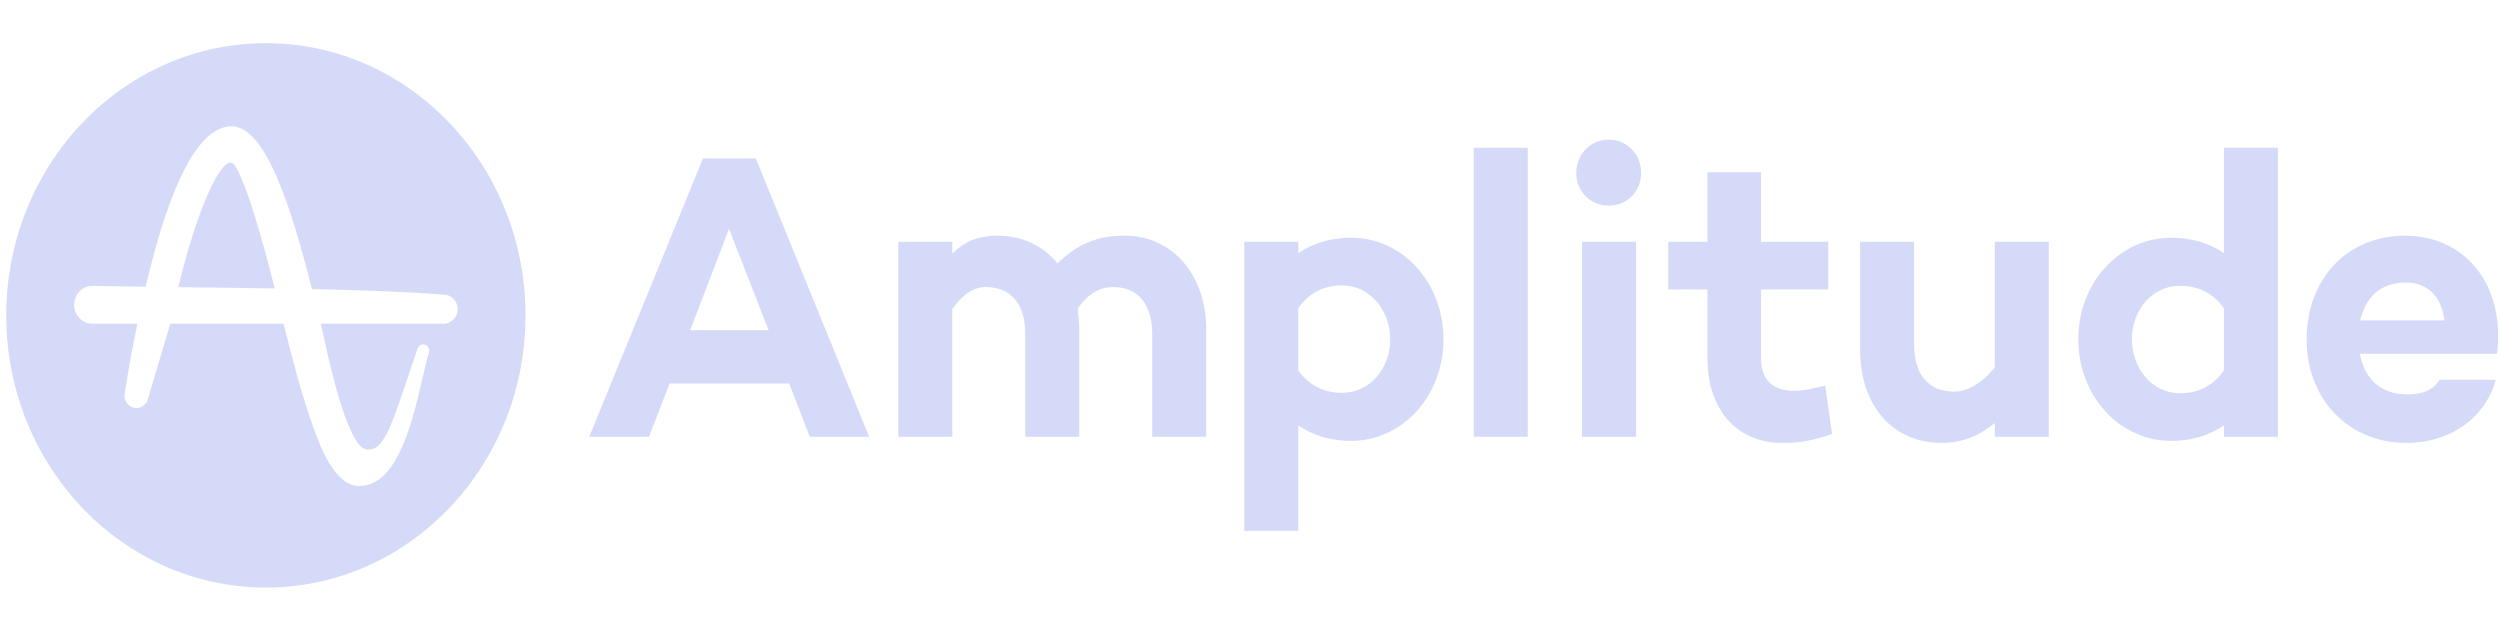
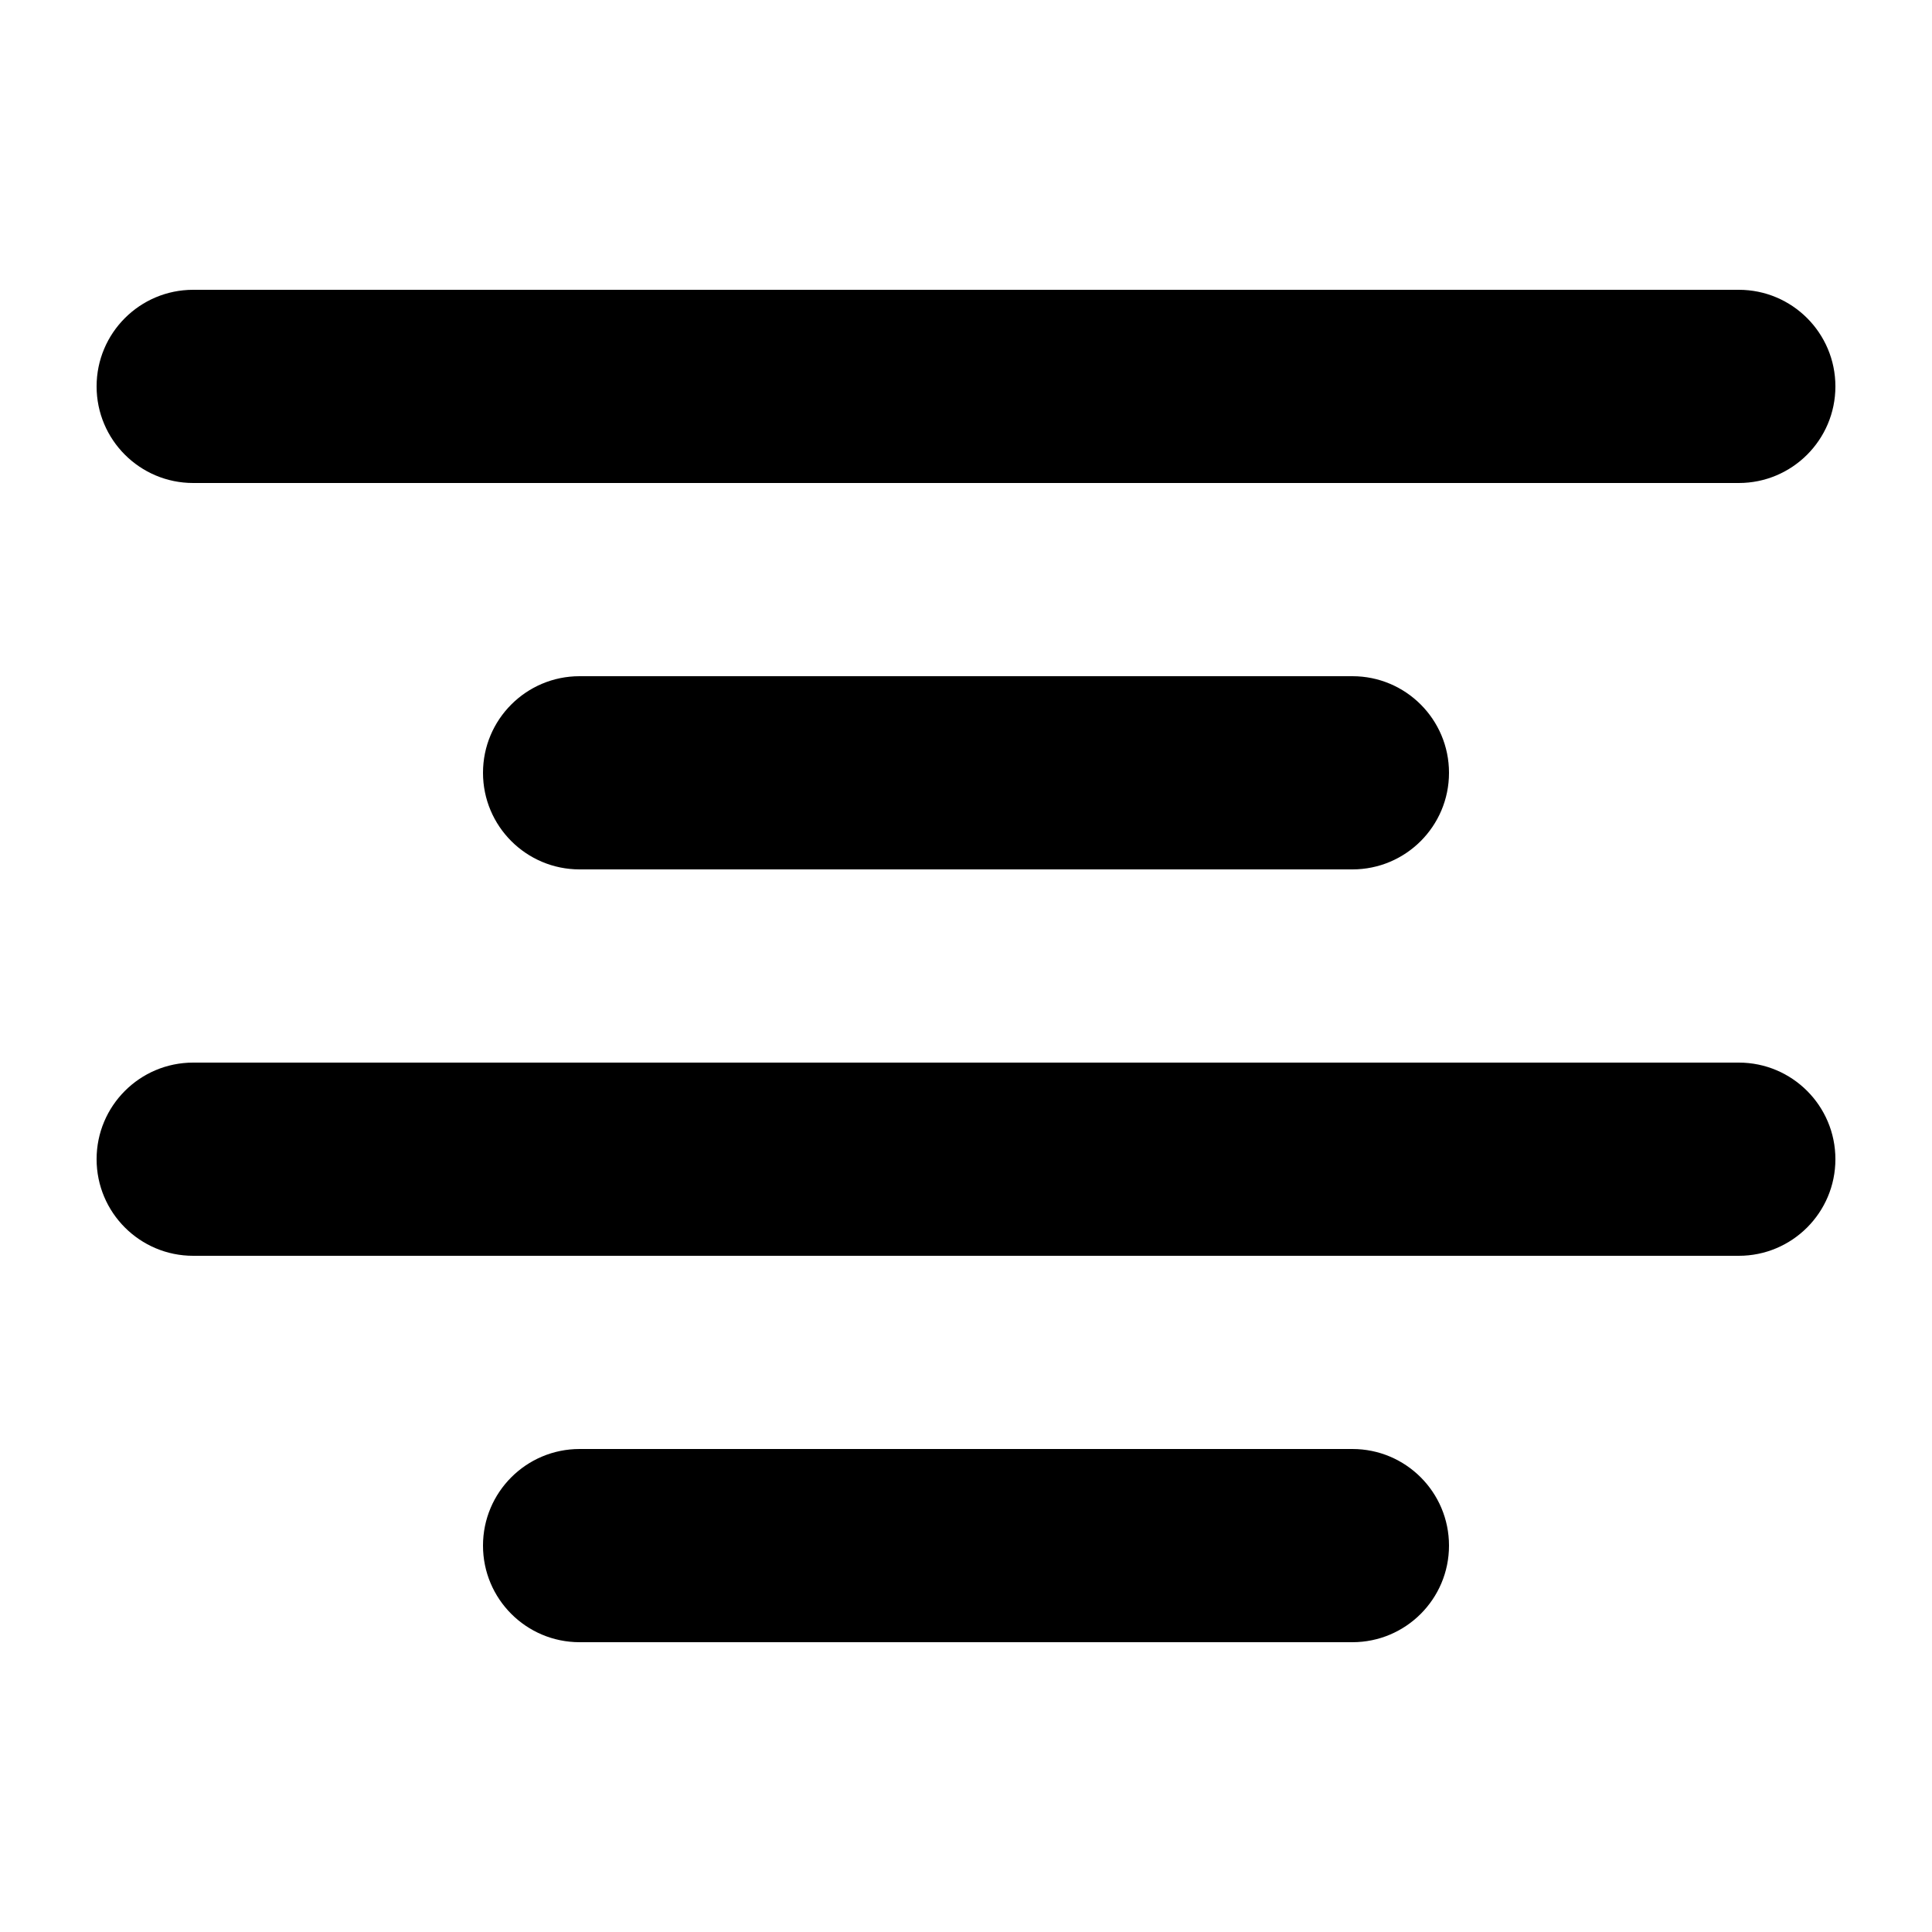
- <svg xmlns="http://www.w3.org/2000/svg" width="194" height="48" viewBox="0 0 194 48" fill="none">
-   <path d="M18.245 12.86C18.133 12.706 18.006 12.624 17.864 12.624C17.748 12.624 17.642 12.678 17.573 12.725C16.5 13.609 15.032 17.351 13.829 22.282L14.894 22.295C16.998 22.32 19.169 22.346 21.317 22.381C20.751 20.122 20.216 18.186 19.725 16.623C19.008 14.338 18.524 13.315 18.245 12.86Z" fill="#C4CBF5" fill-opacity="0.7" />
-   <path d="M20.632 3.352C9.505 3.352 0.484 12.809 0.484 24.474C0.484 36.139 9.505 45.595 20.632 45.595C31.759 45.595 40.779 36.139 40.779 24.474C40.779 12.809 31.759 3.352 20.632 3.352ZM35.12 24.857C35.118 24.859 35.116 24.86 35.115 24.861C35.093 24.88 35.071 24.897 35.048 24.914C35.04 24.919 35.033 24.925 35.025 24.93C35.01 24.94 34.993 24.951 34.978 24.96C34.963 24.969 34.949 24.978 34.934 24.986C34.934 24.987 34.933 24.987 34.932 24.988C34.784 25.069 34.615 25.116 34.436 25.116C34.421 25.116 24.892 25.116 24.892 25.116C24.968 25.448 25.052 25.824 25.142 26.234C25.665 28.601 27.055 34.891 28.531 34.891L28.56 34.892L28.576 34.889H28.604C29.757 34.889 30.346 33.142 31.635 29.313L31.651 29.266C31.858 28.651 32.092 27.957 32.345 27.224L32.41 27.036H32.411C32.476 26.853 32.644 26.723 32.843 26.723C33.097 26.723 33.305 26.94 33.305 27.207C33.305 27.255 33.297 27.302 33.285 27.346L33.232 27.534C33.097 27.99 32.954 28.611 32.789 29.329C32.021 32.669 30.86 37.714 27.88 37.714H27.858C25.933 37.698 24.781 34.472 24.289 33.095C23.369 30.518 22.673 27.773 22.002 25.115H13.216L11.392 31.234L11.366 31.212C11.199 31.487 10.906 31.664 10.583 31.664C10.074 31.664 9.658 31.229 9.655 30.696L9.657 30.663L9.767 29.971C10.018 28.398 10.32 26.766 10.665 25.116H6.956L6.942 25.101C6.269 25 5.752 24.377 5.752 23.651C5.752 22.939 6.232 22.333 6.894 22.21C6.955 22.201 7.078 22.19 7.328 22.19C7.381 22.19 7.441 22.19 7.509 22.192C8.684 22.213 9.932 22.233 11.3 22.251C13.236 14.003 15.479 9.816 17.967 9.804C20.637 9.804 22.618 16.176 24.203 22.41L24.209 22.434C27.466 22.503 30.937 22.602 34.312 22.856L34.454 22.87C34.508 22.87 34.561 22.877 34.613 22.885L34.633 22.887C34.638 22.887 34.644 22.889 34.65 22.891C34.653 22.892 34.655 22.893 34.658 22.893C35.15 22.996 35.514 23.447 35.514 23.99C35.514 24.338 35.36 24.651 35.12 24.857Z" fill="#C4CBF5" fill-opacity="0.7" />
-   <path d="M51.96 29.758L50.363 33.896H45.723L54.552 12.29H58.65L67.449 33.897H62.838L61.241 29.759H51.96V29.758ZM56.571 17.755L53.557 25.62H59.644L56.571 17.755Z" fill="#C4CBF5" fill-opacity="0.7" />
-   <path d="M93.603 25.589V33.897H89.415V25.968C89.415 23.568 88.3 22.272 86.342 22.272C85.468 22.272 84.503 22.683 83.629 23.947C83.69 24.484 83.75 25.021 83.75 25.589V33.897H79.562V25.968C79.562 23.568 78.447 22.272 76.458 22.272C75.645 22.272 74.74 22.778 73.897 23.978V33.897H69.709V18.766H73.897V19.682C74.801 18.797 75.765 18.291 77.452 18.291C79.291 18.291 80.917 19.05 82.063 20.439C83.6 18.955 85.046 18.291 87.306 18.291C90.831 18.291 93.603 21.166 93.603 25.589Z" fill="#C4CBF5" fill-opacity="0.7" />
-   <path d="M112.013 26.346C112.013 30.737 108.819 34.212 104.841 34.212C103.214 34.212 101.858 33.77 100.744 33.011V41.193H96.556V18.765H100.744V19.649C101.859 18.891 103.215 18.449 104.841 18.449C108.818 18.45 112.013 21.893 112.013 26.346ZM107.884 26.346C107.884 24.104 106.318 22.145 104.148 22.145C102.912 22.145 101.677 22.587 100.743 23.914V28.747C101.677 30.042 102.912 30.484 104.148 30.484C106.317 30.485 107.884 28.558 107.884 26.346Z" fill="#C4CBF5" fill-opacity="0.7" />
-   <path d="M118.551 33.896H114.363V11.469H118.551V33.896Z" fill="#C4CBF5" fill-opacity="0.7" />
-   <path d="M122.318 13.428C122.318 11.943 123.433 10.837 124.849 10.837C126.235 10.837 127.35 11.942 127.35 13.428C127.35 14.881 126.235 15.954 124.849 15.954C123.433 15.954 122.318 14.881 122.318 13.428ZM126.959 18.766V33.897H122.771V18.766H126.959Z" fill="#C4CBF5" fill-opacity="0.7" />
-   <path d="M142.173 33.675C140.426 34.244 139.643 34.37 138.286 34.37C134.791 34.37 132.501 31.779 132.501 27.863V22.461H129.458V18.765H132.501V13.364H136.659V18.765H141.872V22.461H136.659V27.832C136.659 29.538 137.654 30.327 139.19 30.327C139.973 30.327 140.817 30.138 141.631 29.917L142.173 33.675Z" fill="#C4CBF5" fill-opacity="0.7" />
-   <path d="M158.987 33.896H154.798V32.822C153.624 33.801 152.297 34.37 150.67 34.37C146.874 34.37 144.343 31.495 144.343 27.105V18.766H148.531V26.694C148.531 29.095 149.676 30.39 151.635 30.39C152.689 30.39 153.834 29.727 154.798 28.495V18.766H158.987V33.896Z" fill="#C4CBF5" fill-opacity="0.7" />
-   <path d="M176.765 33.896H172.577V33.011C171.462 33.77 170.106 34.212 168.479 34.212C164.501 34.212 161.277 30.768 161.277 26.314C161.277 21.924 164.502 18.448 168.479 18.448C170.106 18.448 171.462 18.89 172.577 19.648V11.469H176.765V33.896ZM172.576 28.748V23.914C171.642 22.619 170.407 22.177 169.171 22.177C166.972 22.177 165.435 24.104 165.435 26.315C165.435 28.558 166.971 30.516 169.171 30.516C170.407 30.516 171.642 30.075 172.576 28.748Z" fill="#C4CBF5" fill-opacity="0.7" />
-   <path d="M193.759 27.453H183.122C183.454 29.221 184.569 30.612 186.859 30.612C188.034 30.612 188.848 30.233 189.299 29.474H193.669C192.885 32.38 190.173 34.37 186.768 34.37C182.128 34.37 178.994 30.864 178.994 26.347C178.994 21.672 182.098 18.291 186.648 18.291C190.776 18.291 193.849 21.355 193.849 26.031C193.849 26.663 193.819 27.01 193.759 27.453ZM183.152 24.862H189.691C189.45 22.967 188.365 21.925 186.678 21.925C184.659 21.925 183.544 23.156 183.152 24.862Z" fill="#C4CBF5" fill-opacity="0.7" />
+ <svg xmlns="http://www.w3.org/2000/svg" width="800px" height="800px" viewBox="0 0 20 20" fill="none">
+   <path fill="#000000" fill-rule="evenodd" d="M18 5a1 1 0 100-2H2a1 1 0 000 2h16zm-4 4a1 1 0 100-2H6a1 1 0 100 2h8zm5 3a1 1 0 01-1 1H2a1 1 0 110-2h16a1 1 0 011 1zm-5 5a1 1 0 100-2H6a1 1 0 100 2h8z" />
</svg>
